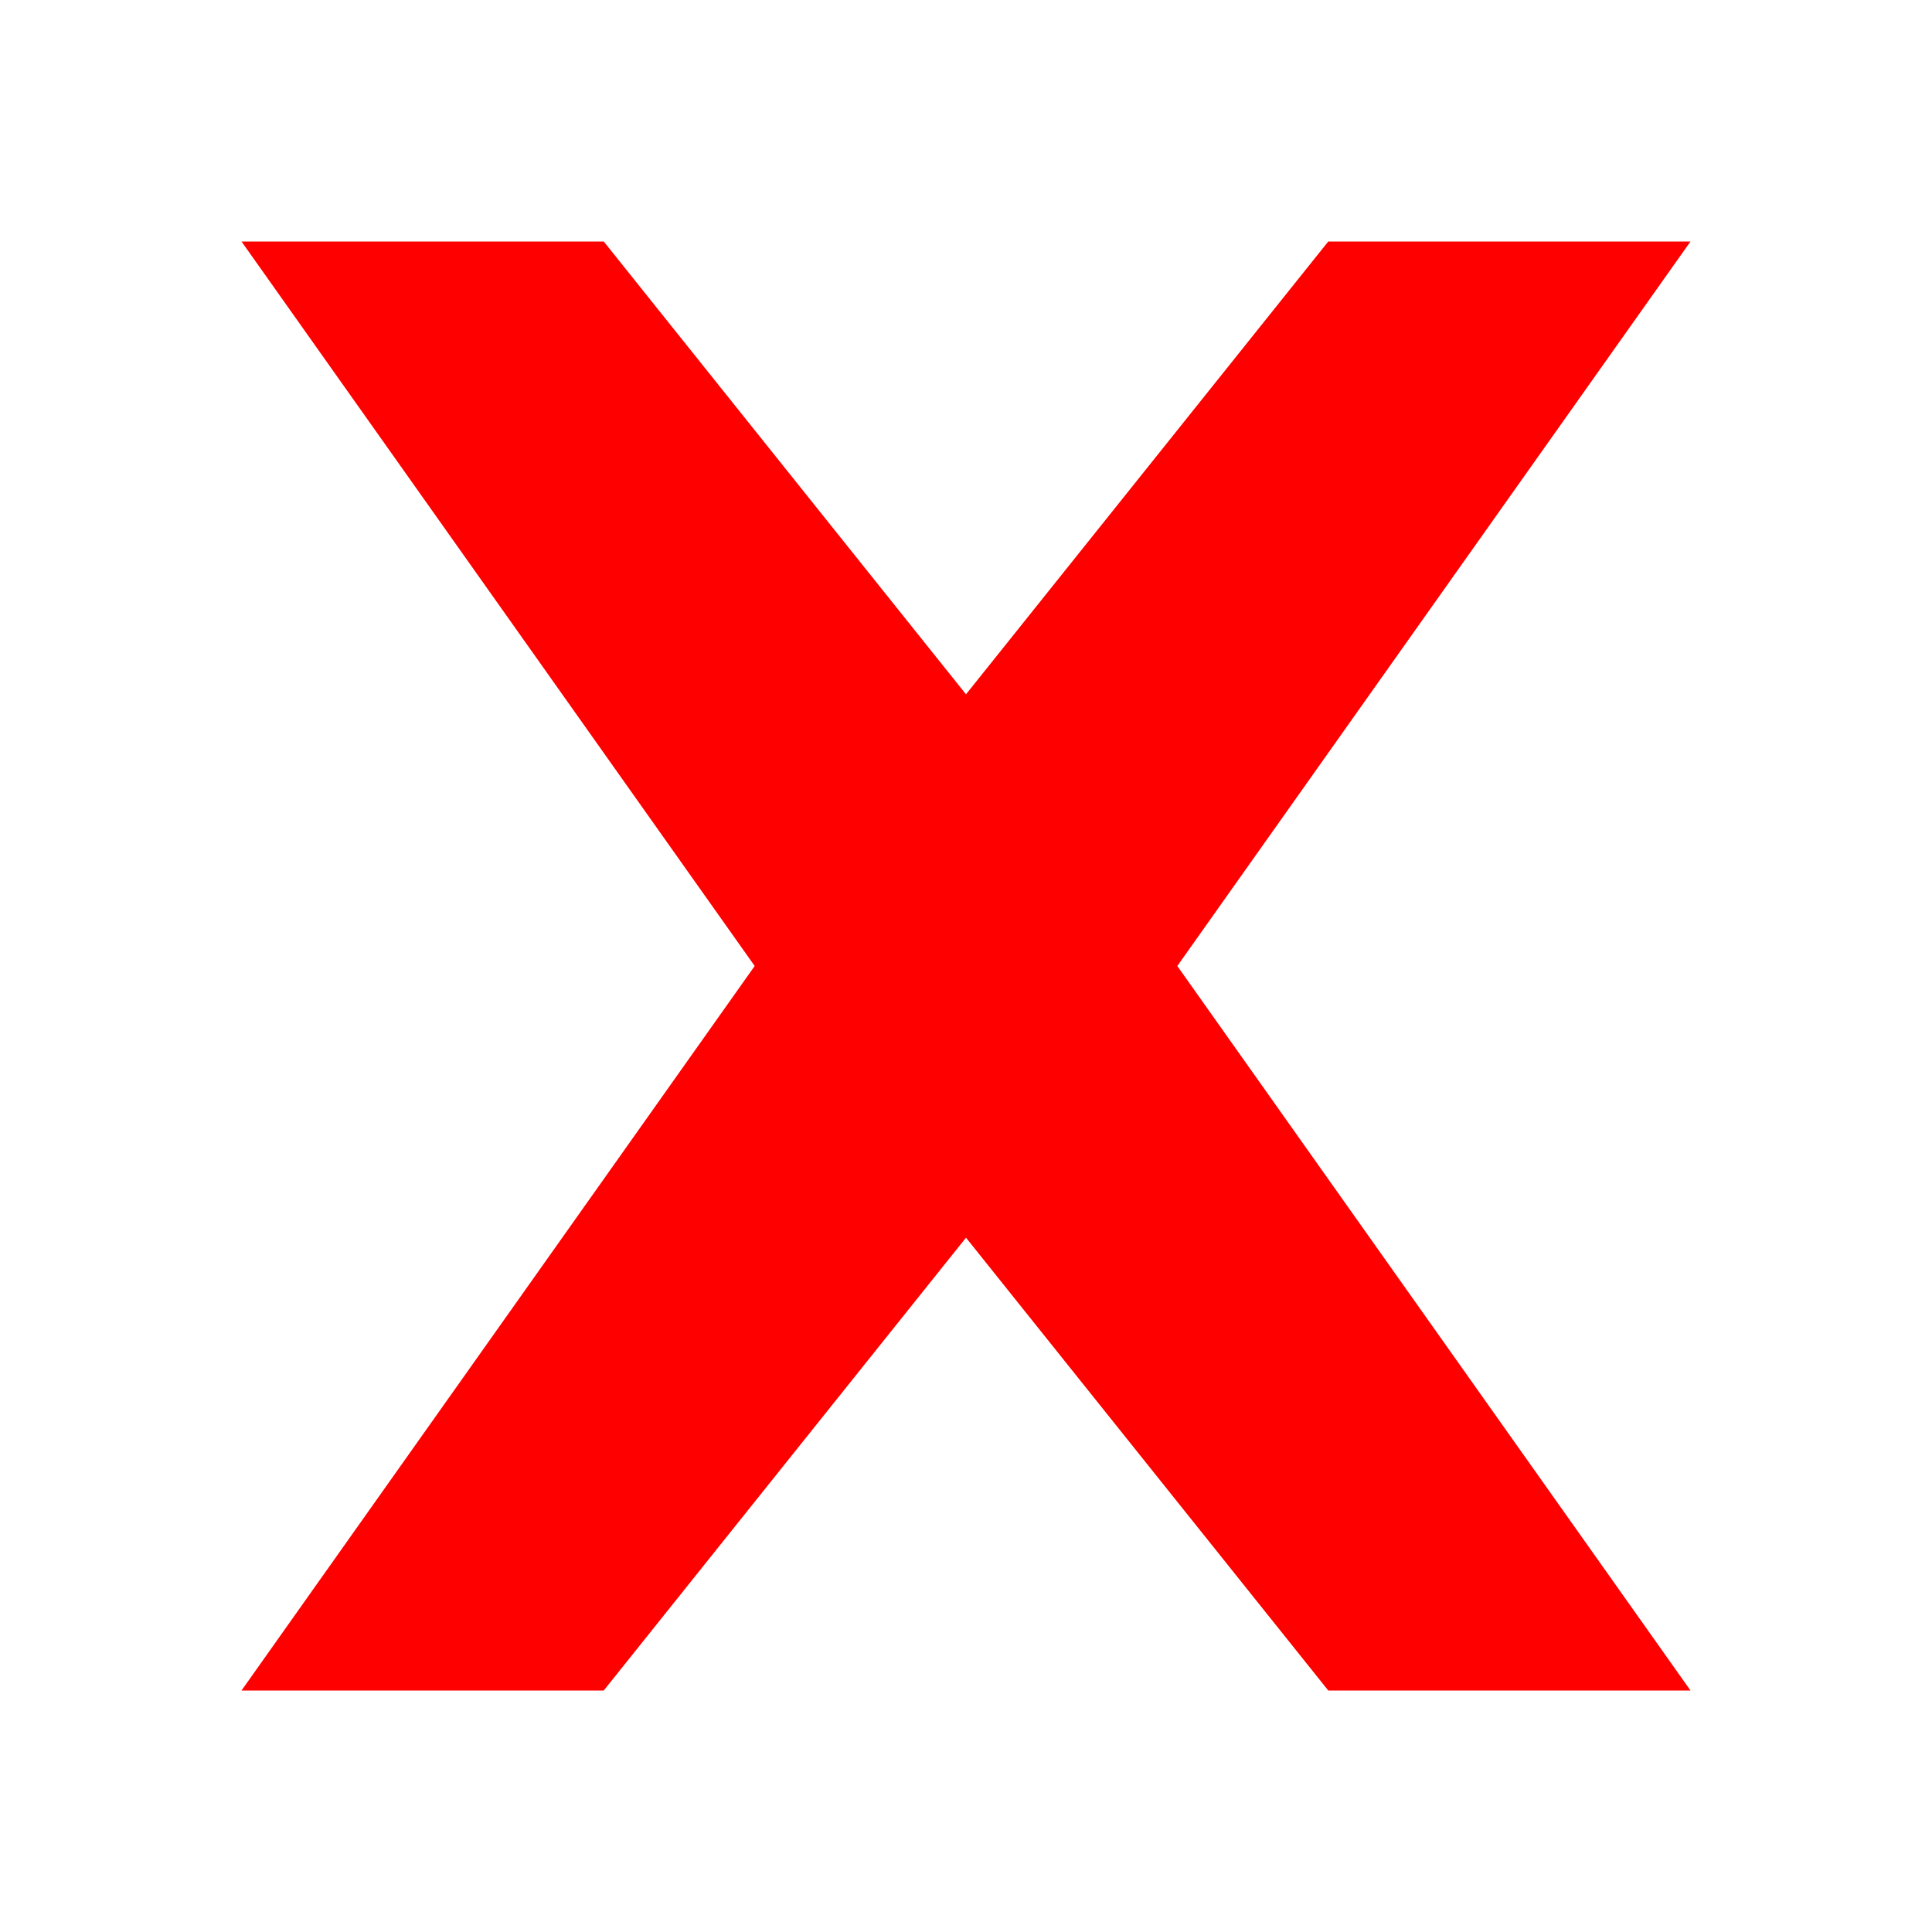
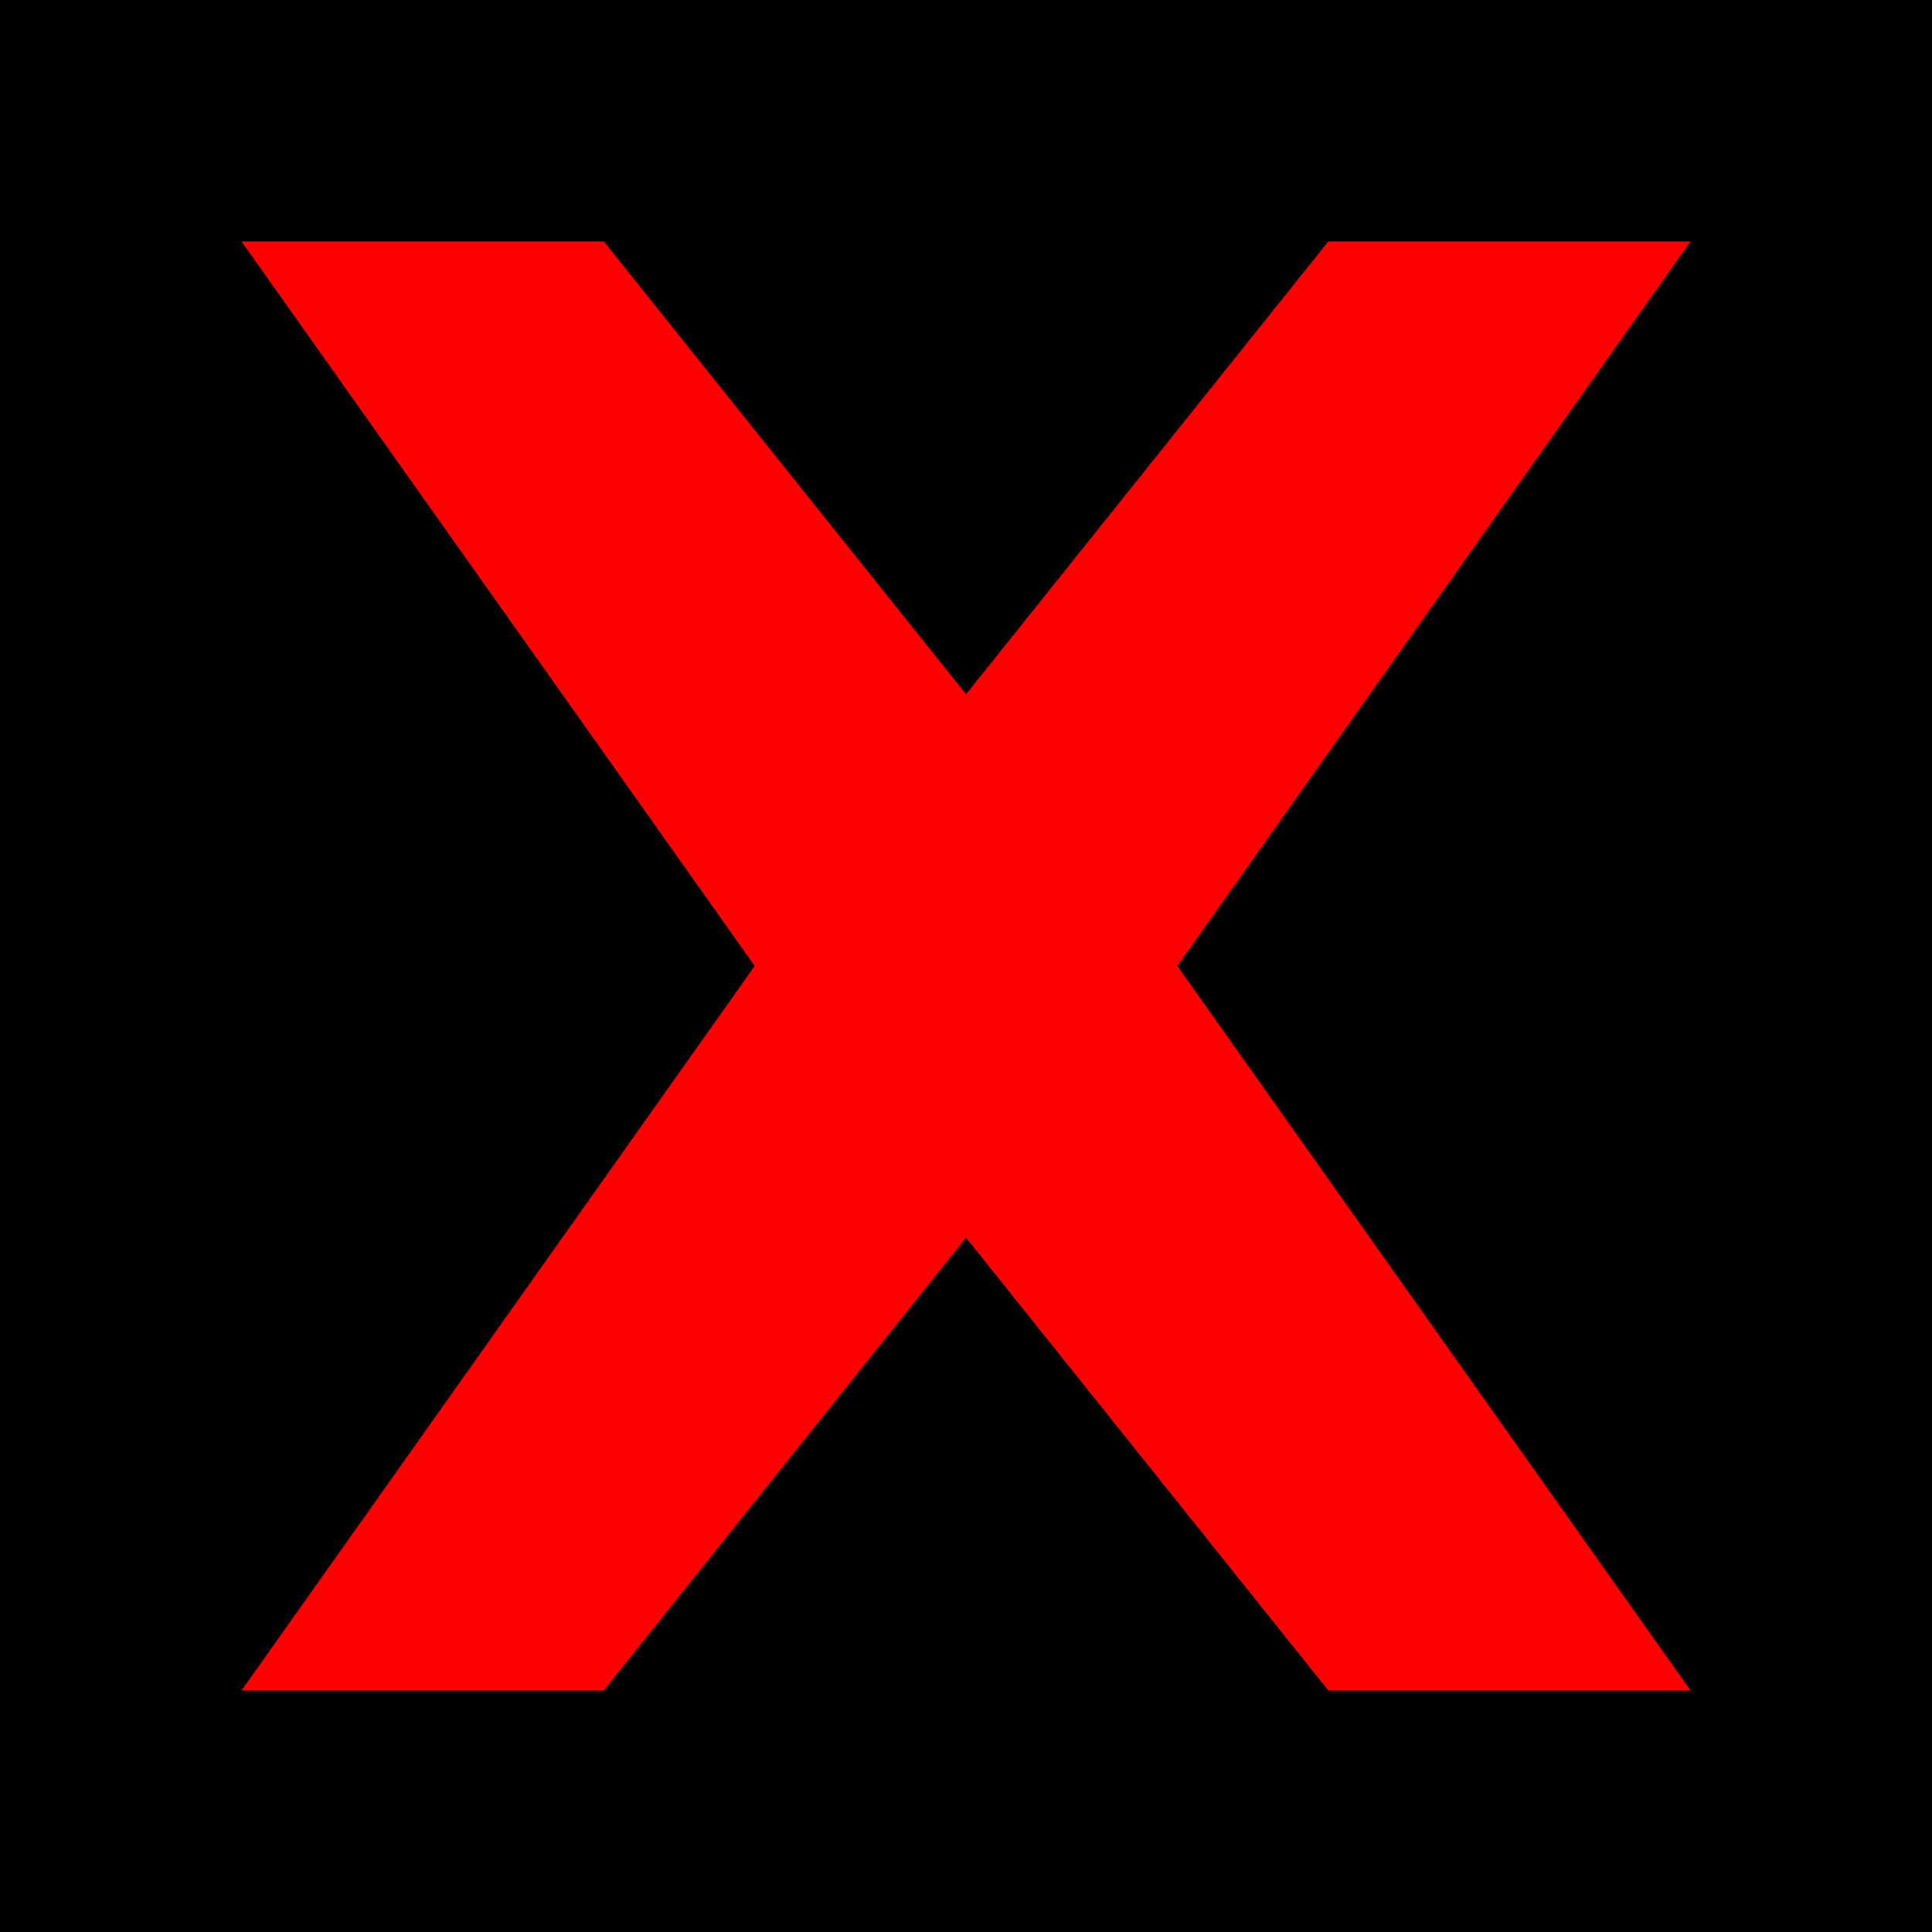
<svg xmlns="http://www.w3.org/2000/svg" viewBox="0 0 64 64" role="img" aria-label="LabelX">
-   <rect width="64" height="64" fill="#fff" />
+   <rect width="64" height="64" fill="#000" />
  <path d="M8 8h12l12 15L44 8h12L39 32l17 24H44L32 41 20 56H8l17-24z" fill="#f00" />
</svg>
